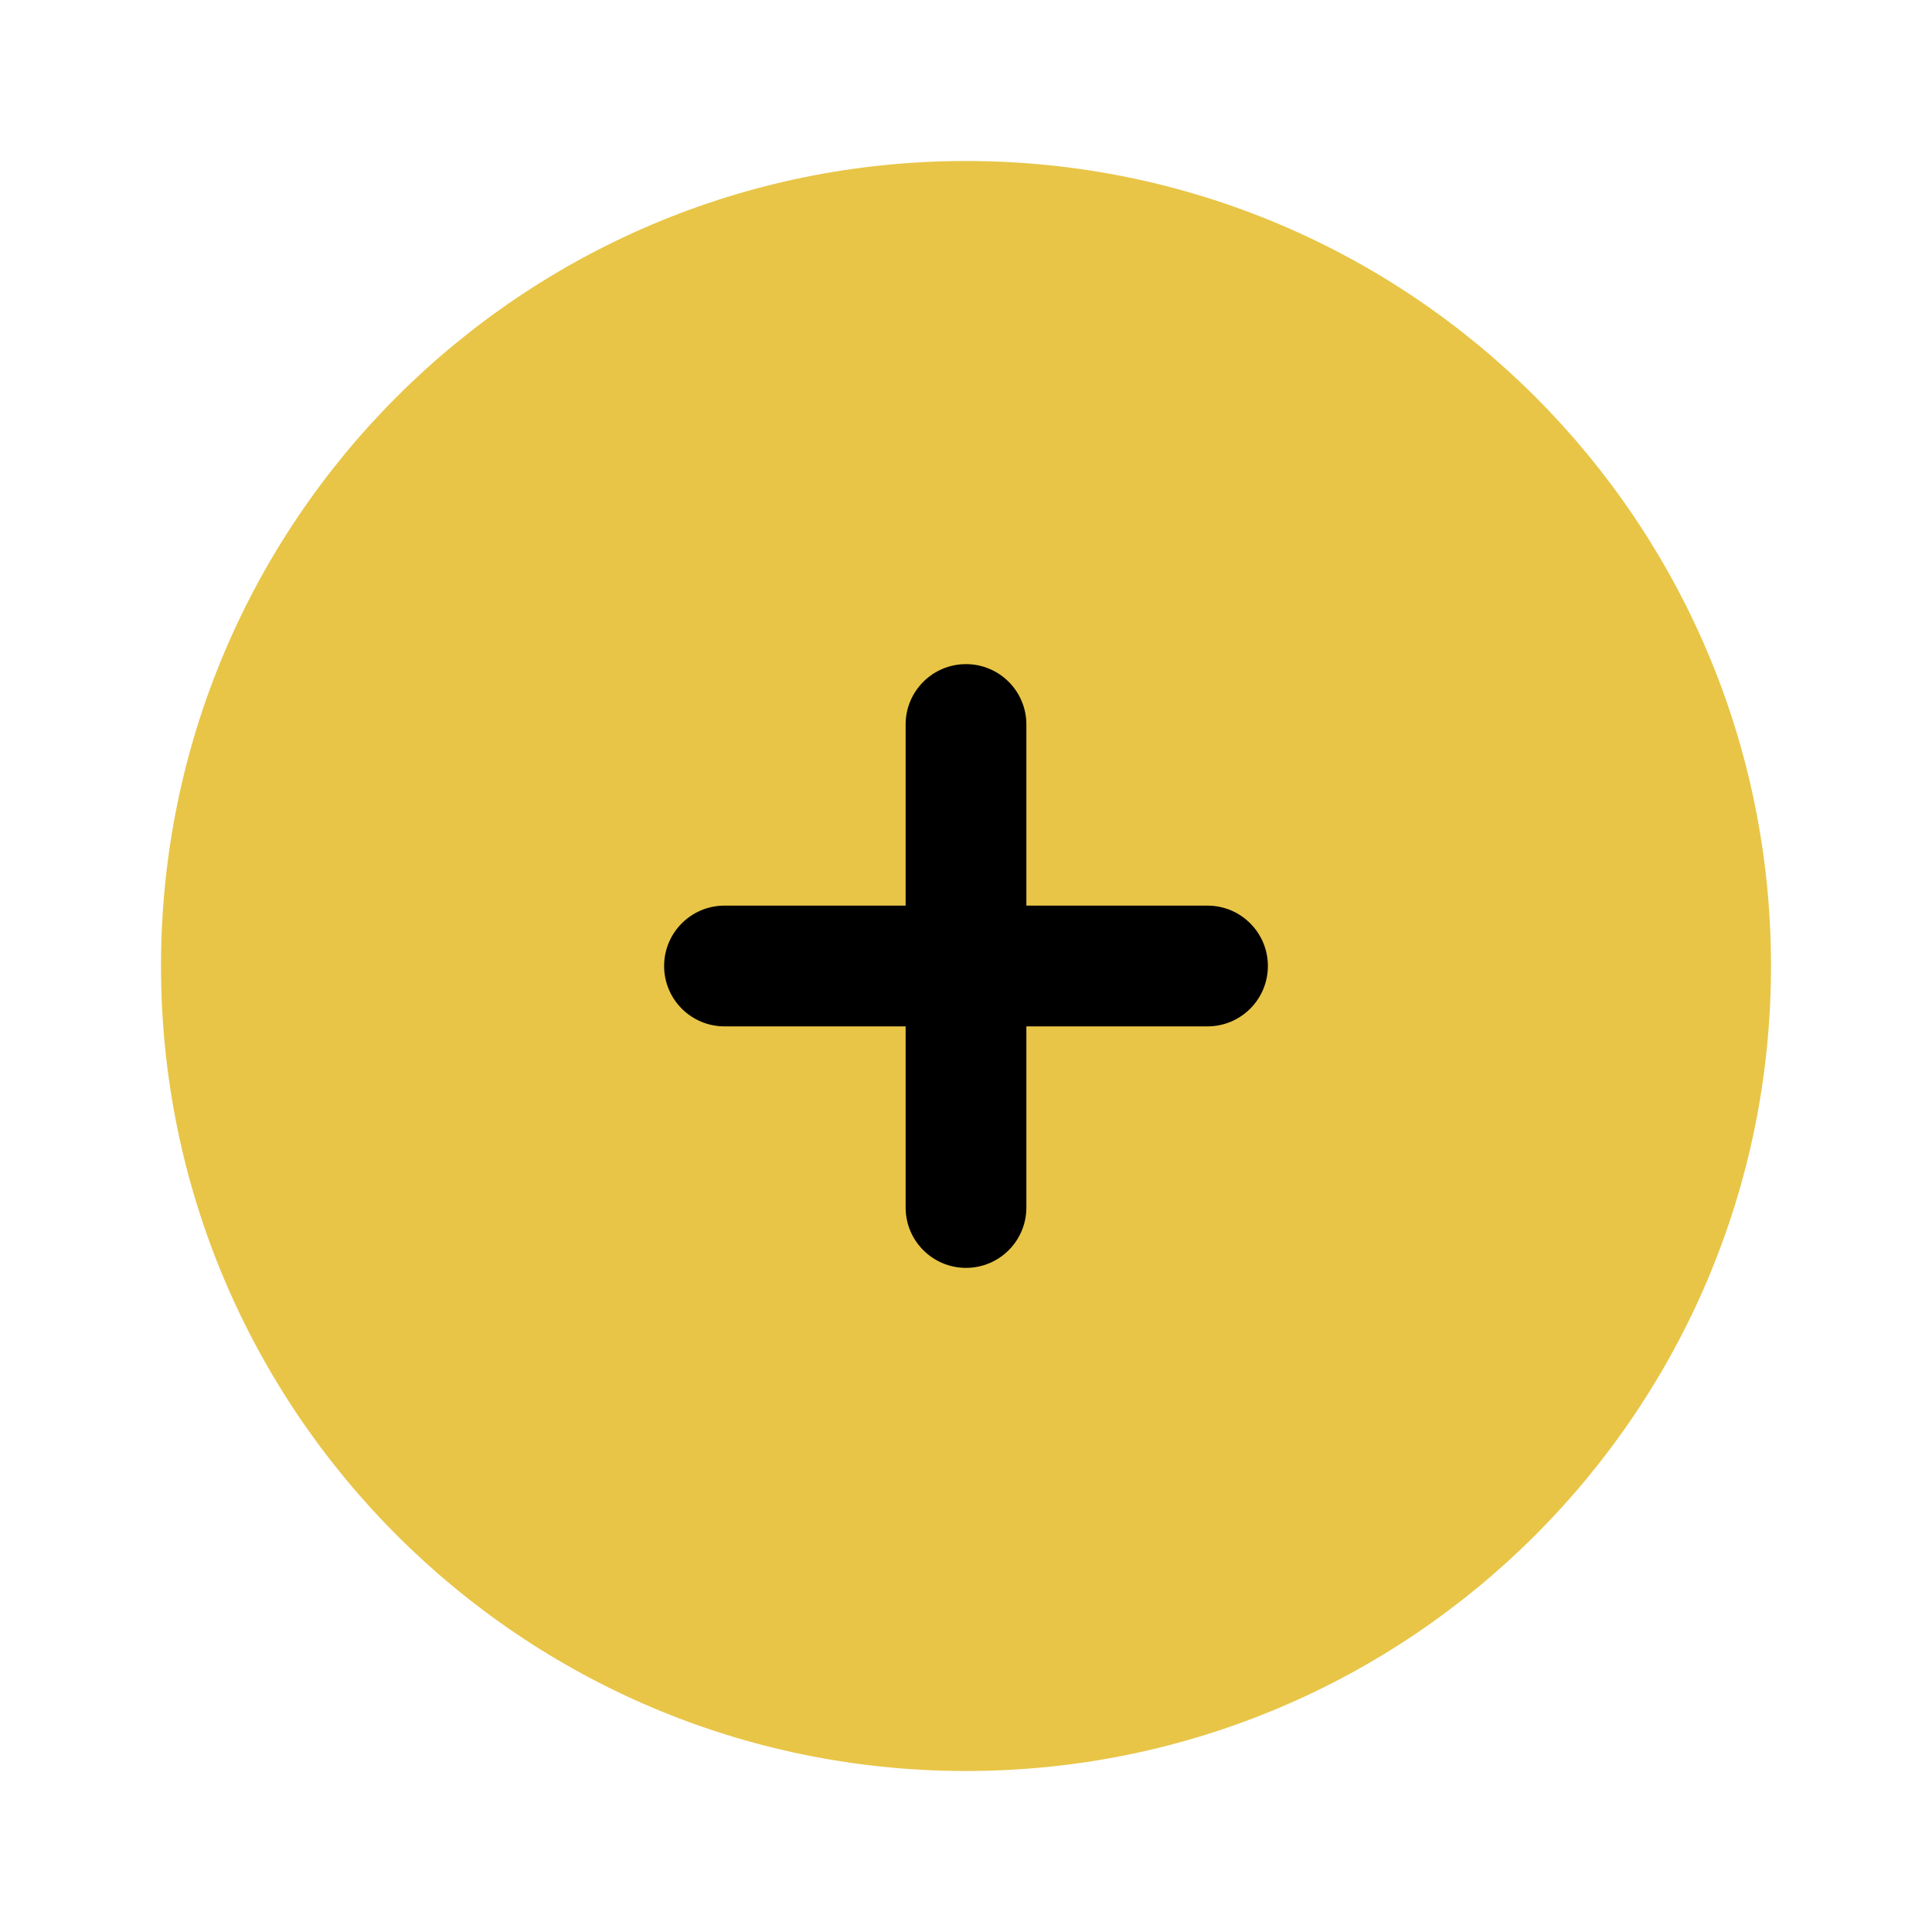
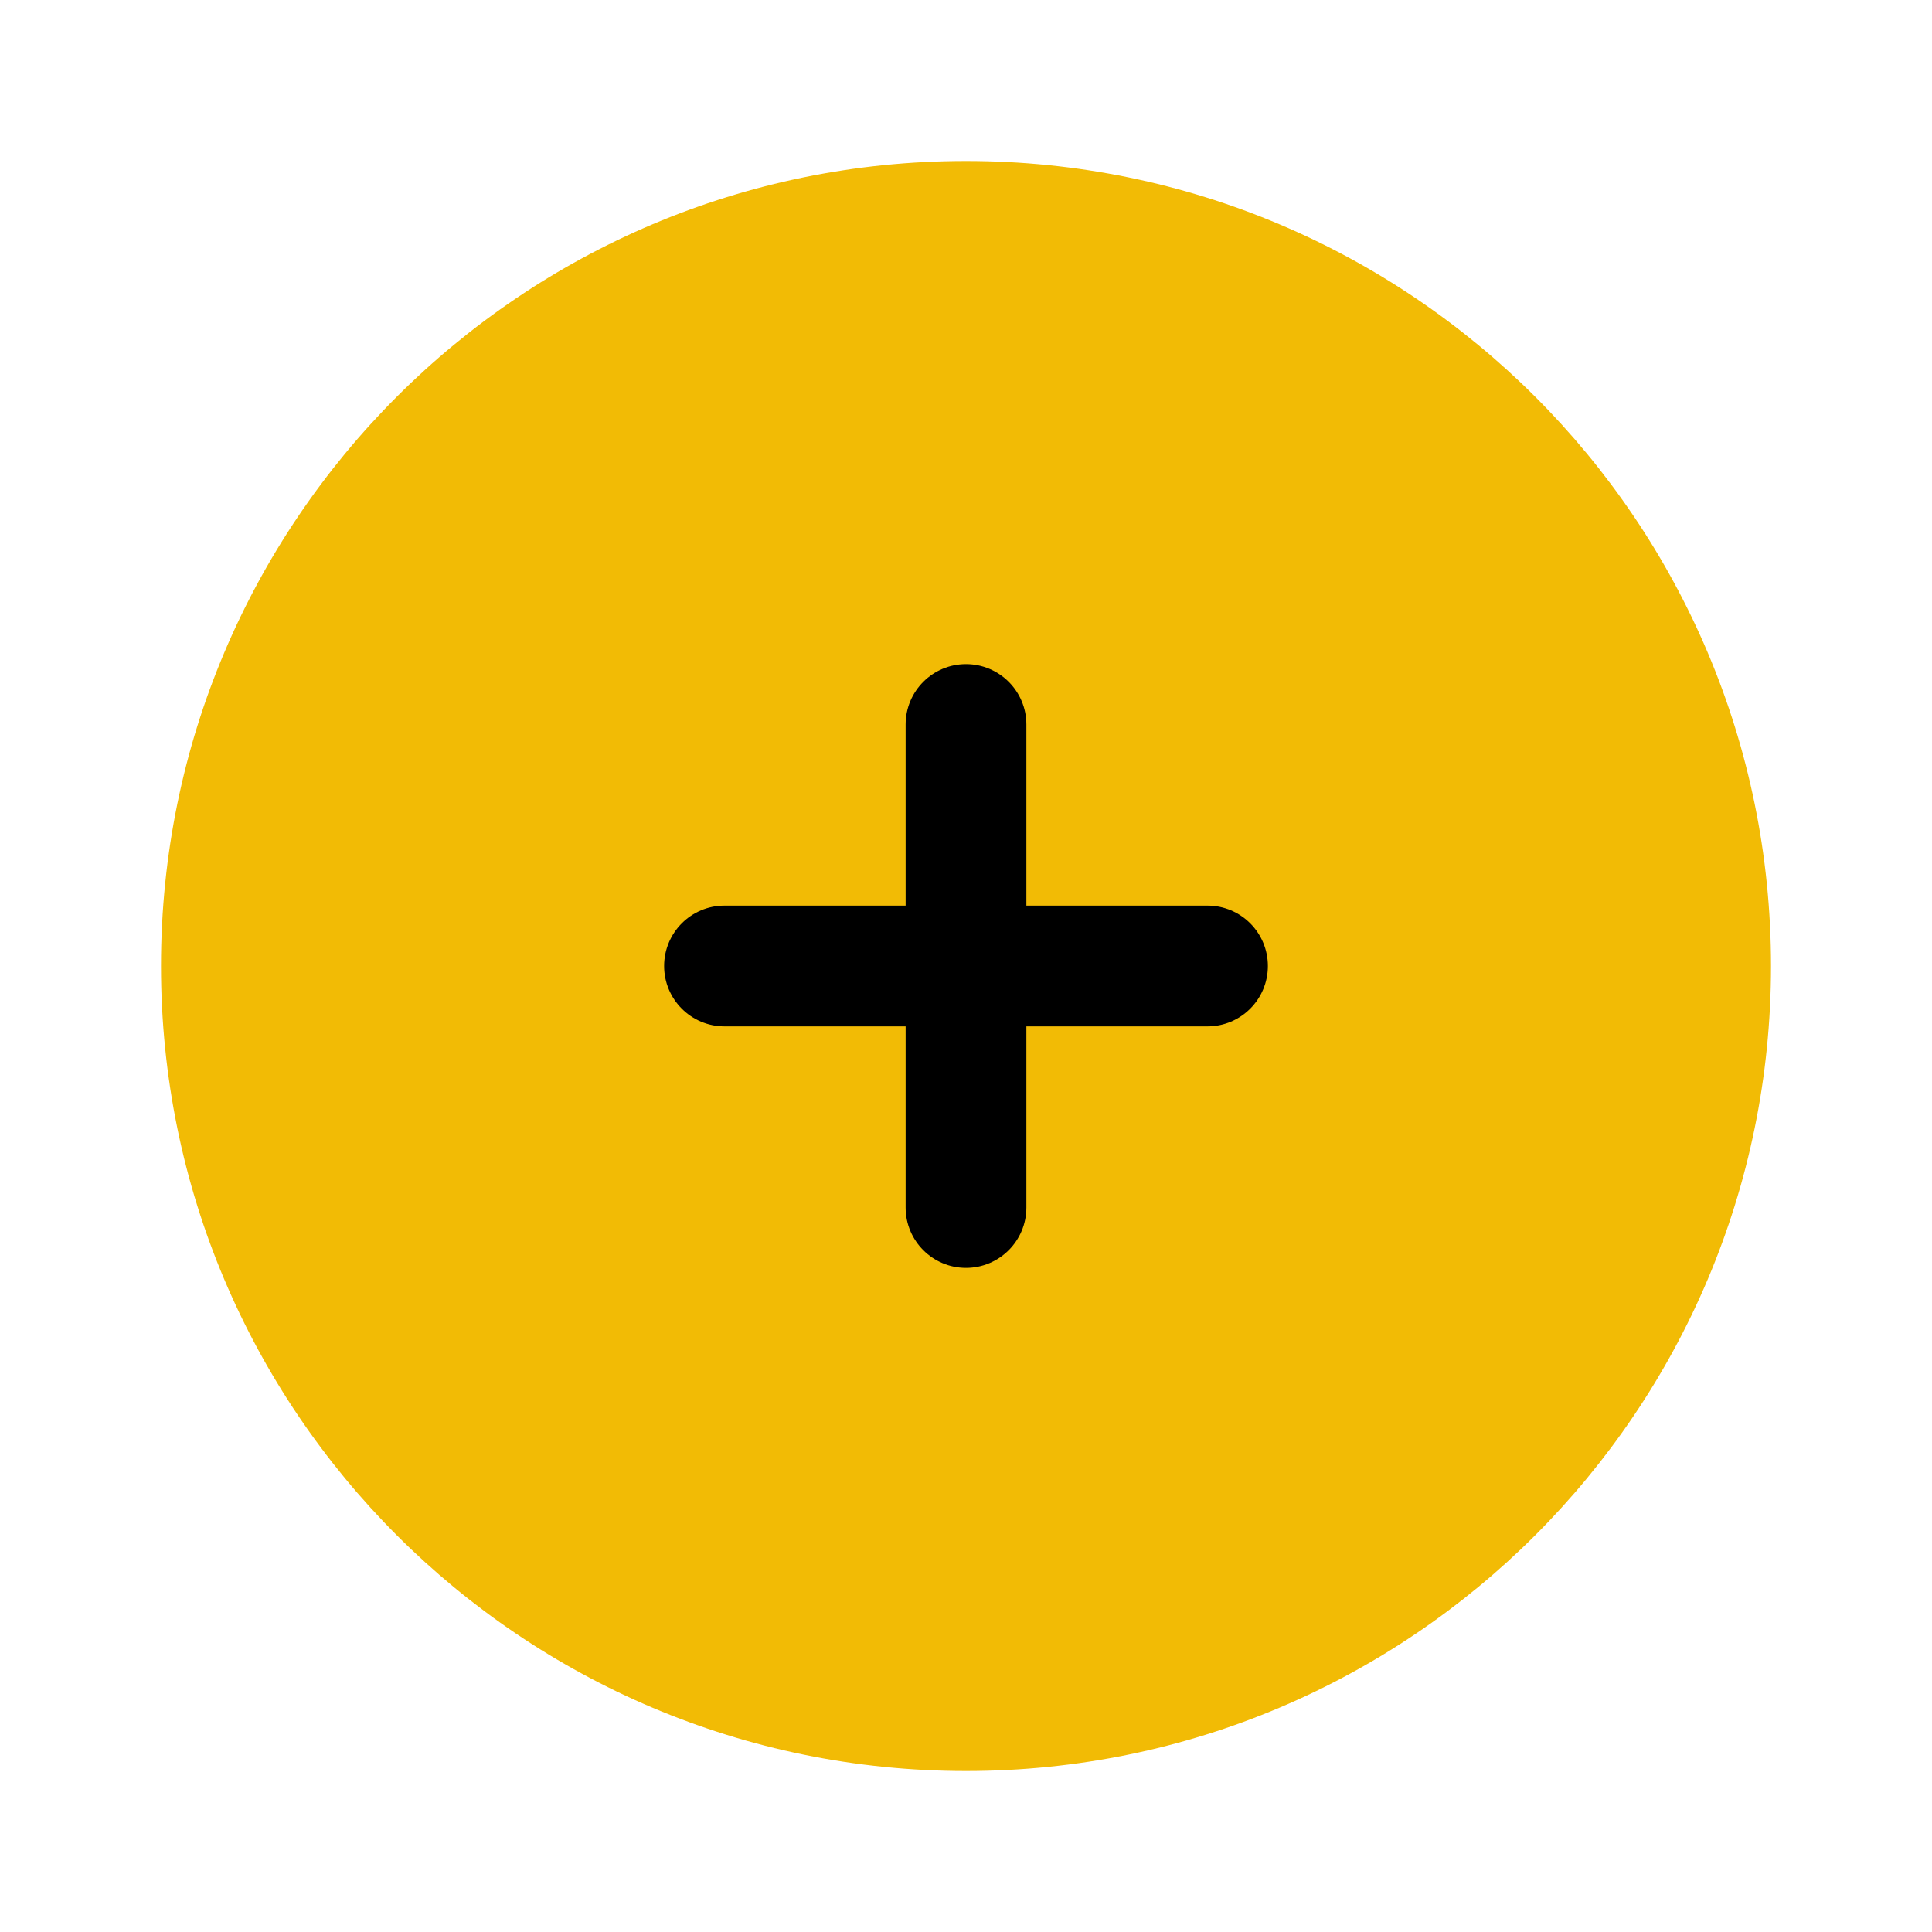
<svg xmlns="http://www.w3.org/2000/svg" width="72" height="72" viewBox="0 0 24 24">
-   <path fill="#E8C547" d="M22 12c0 5.523-4.477 10-10 10S2 17.523 2 12S6.477 2 12 2s10 4.477 10 10" opacity="1" />
+   <path fill="#F2BB05" d="M22 12c0 5.523-4.477 10-10 10S2 17.523 2 12S6.477 2 12 2s10 4.477 10 10" opacity="1" />
  <path fill="#000000" d="M12.75 9a.75.75 0 0 0-1.5 0v2.25H9a.75.75 0 0 0 0 1.5h2.25V15a.75.75 0 0 0 1.5 0v-2.25H15a.75.75 0 0 0 0-1.5h-2.25z" />
</svg>
